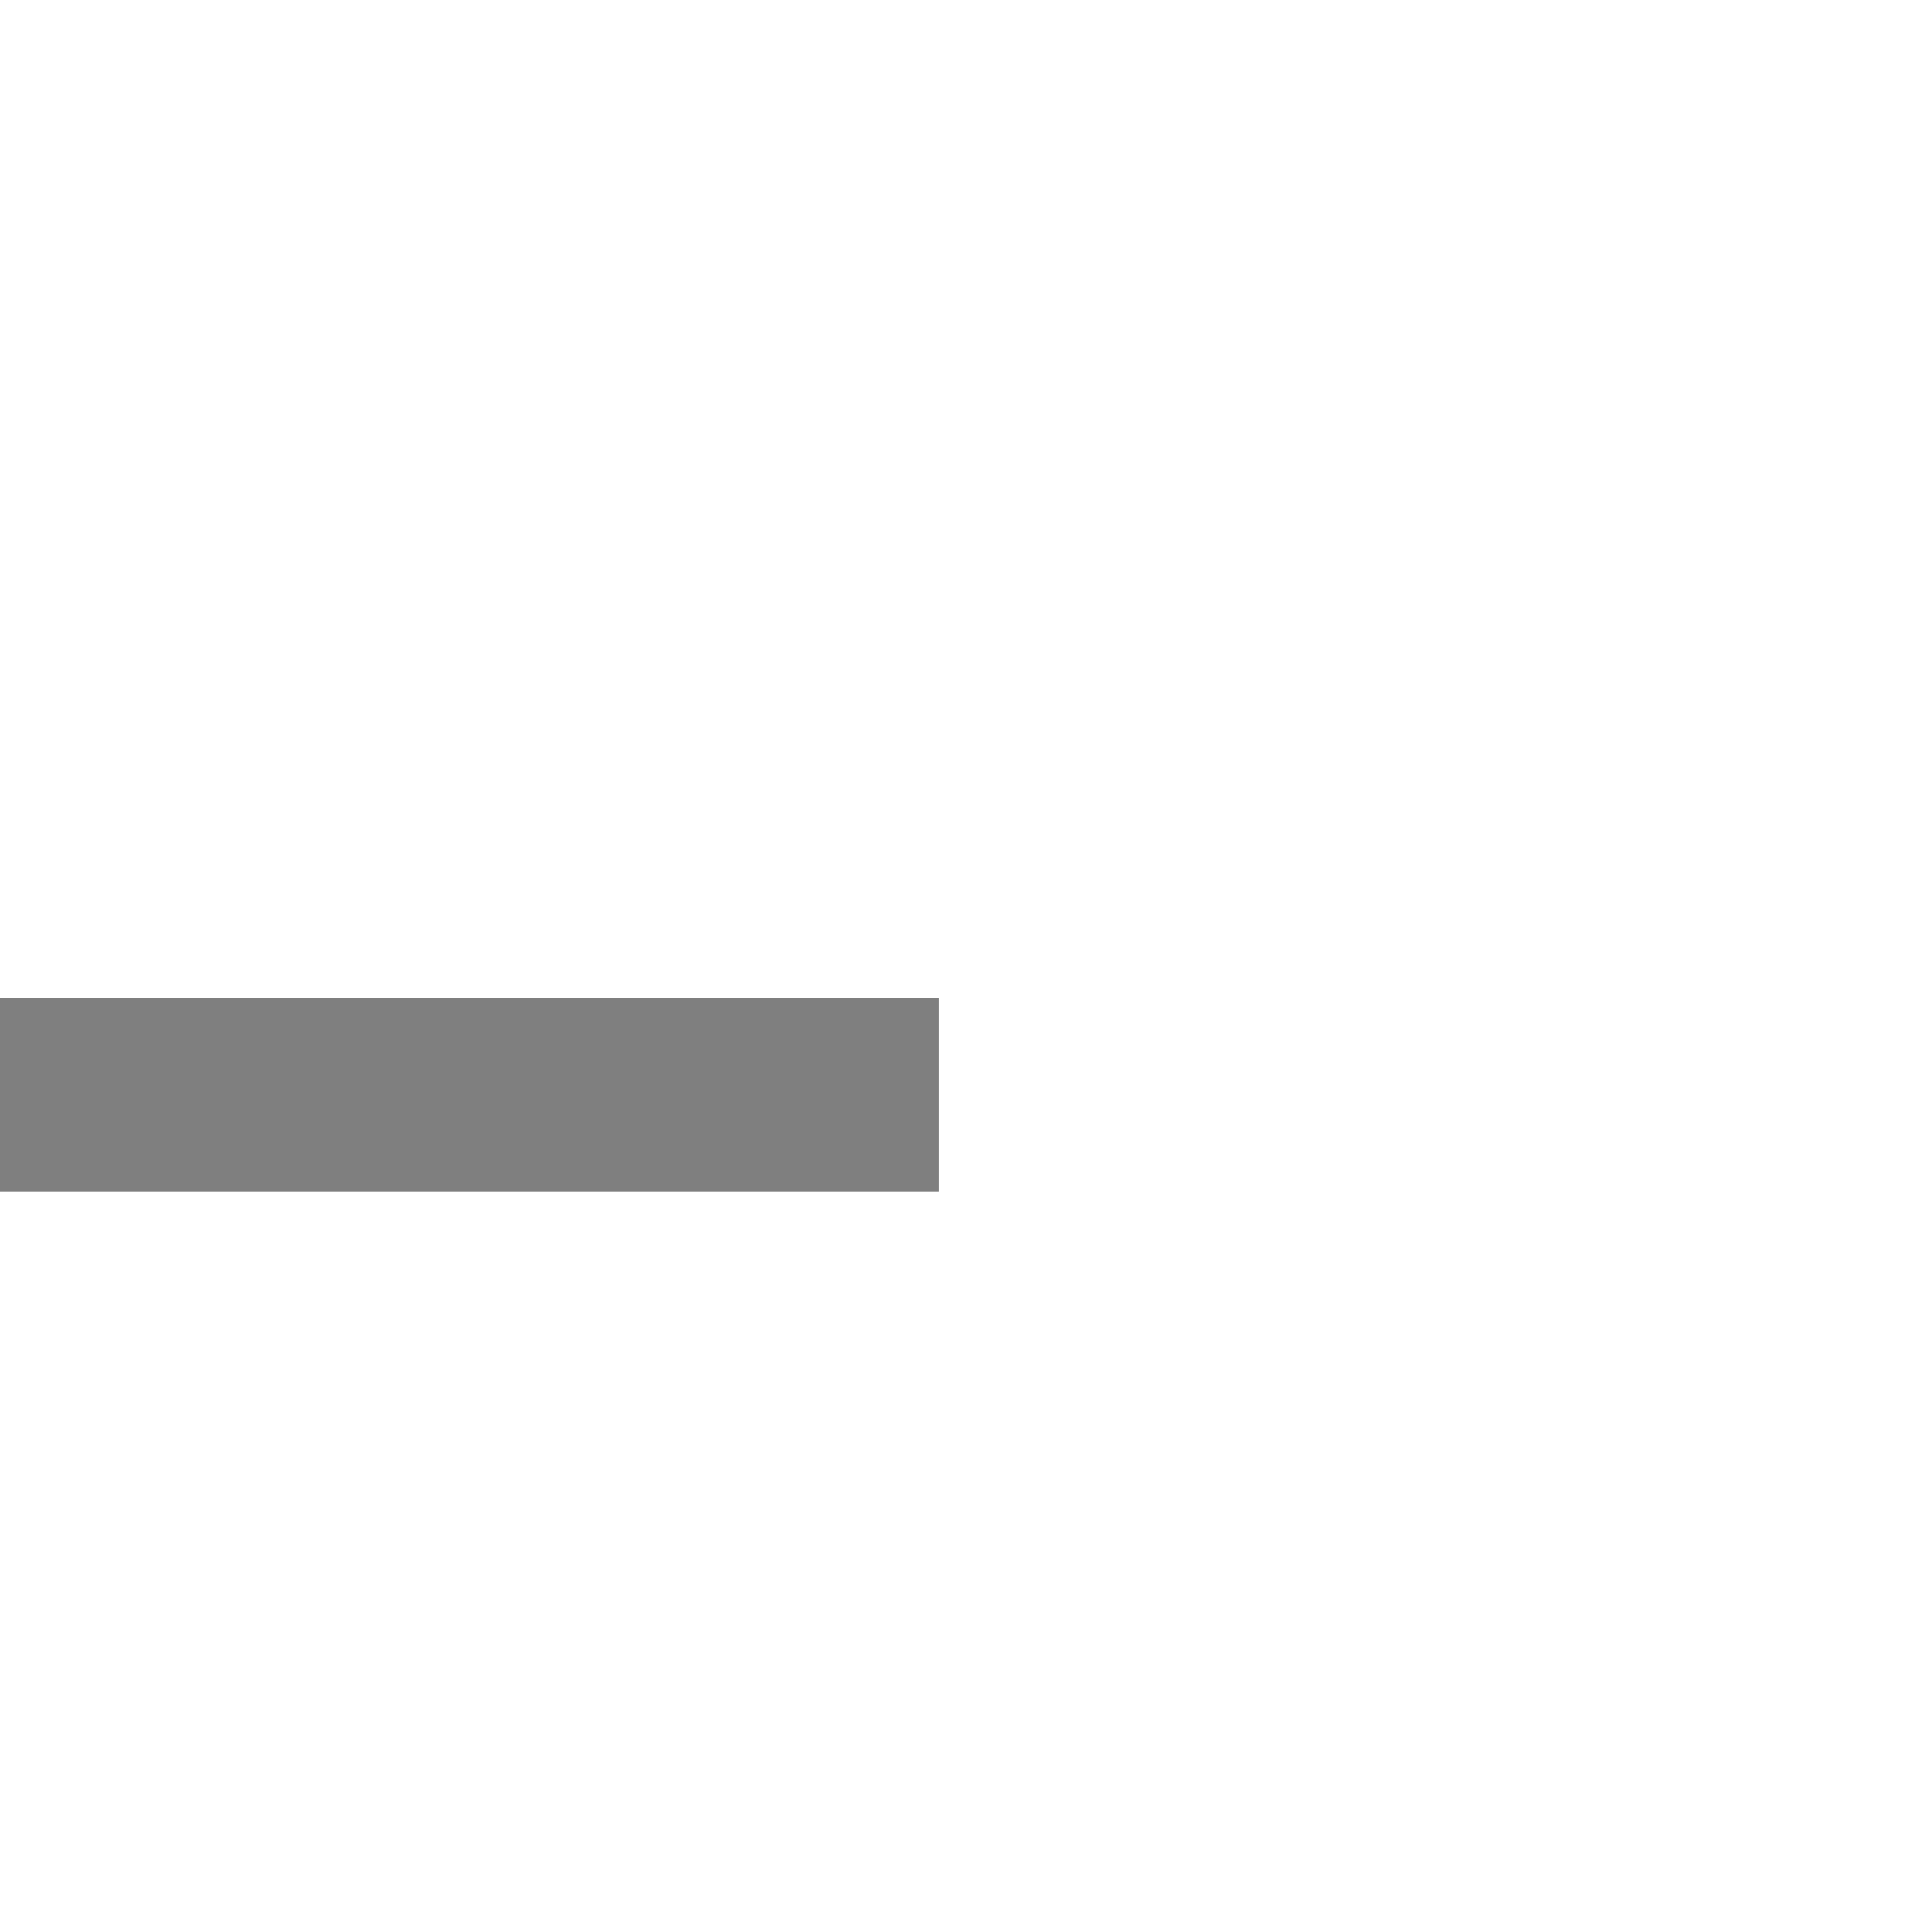
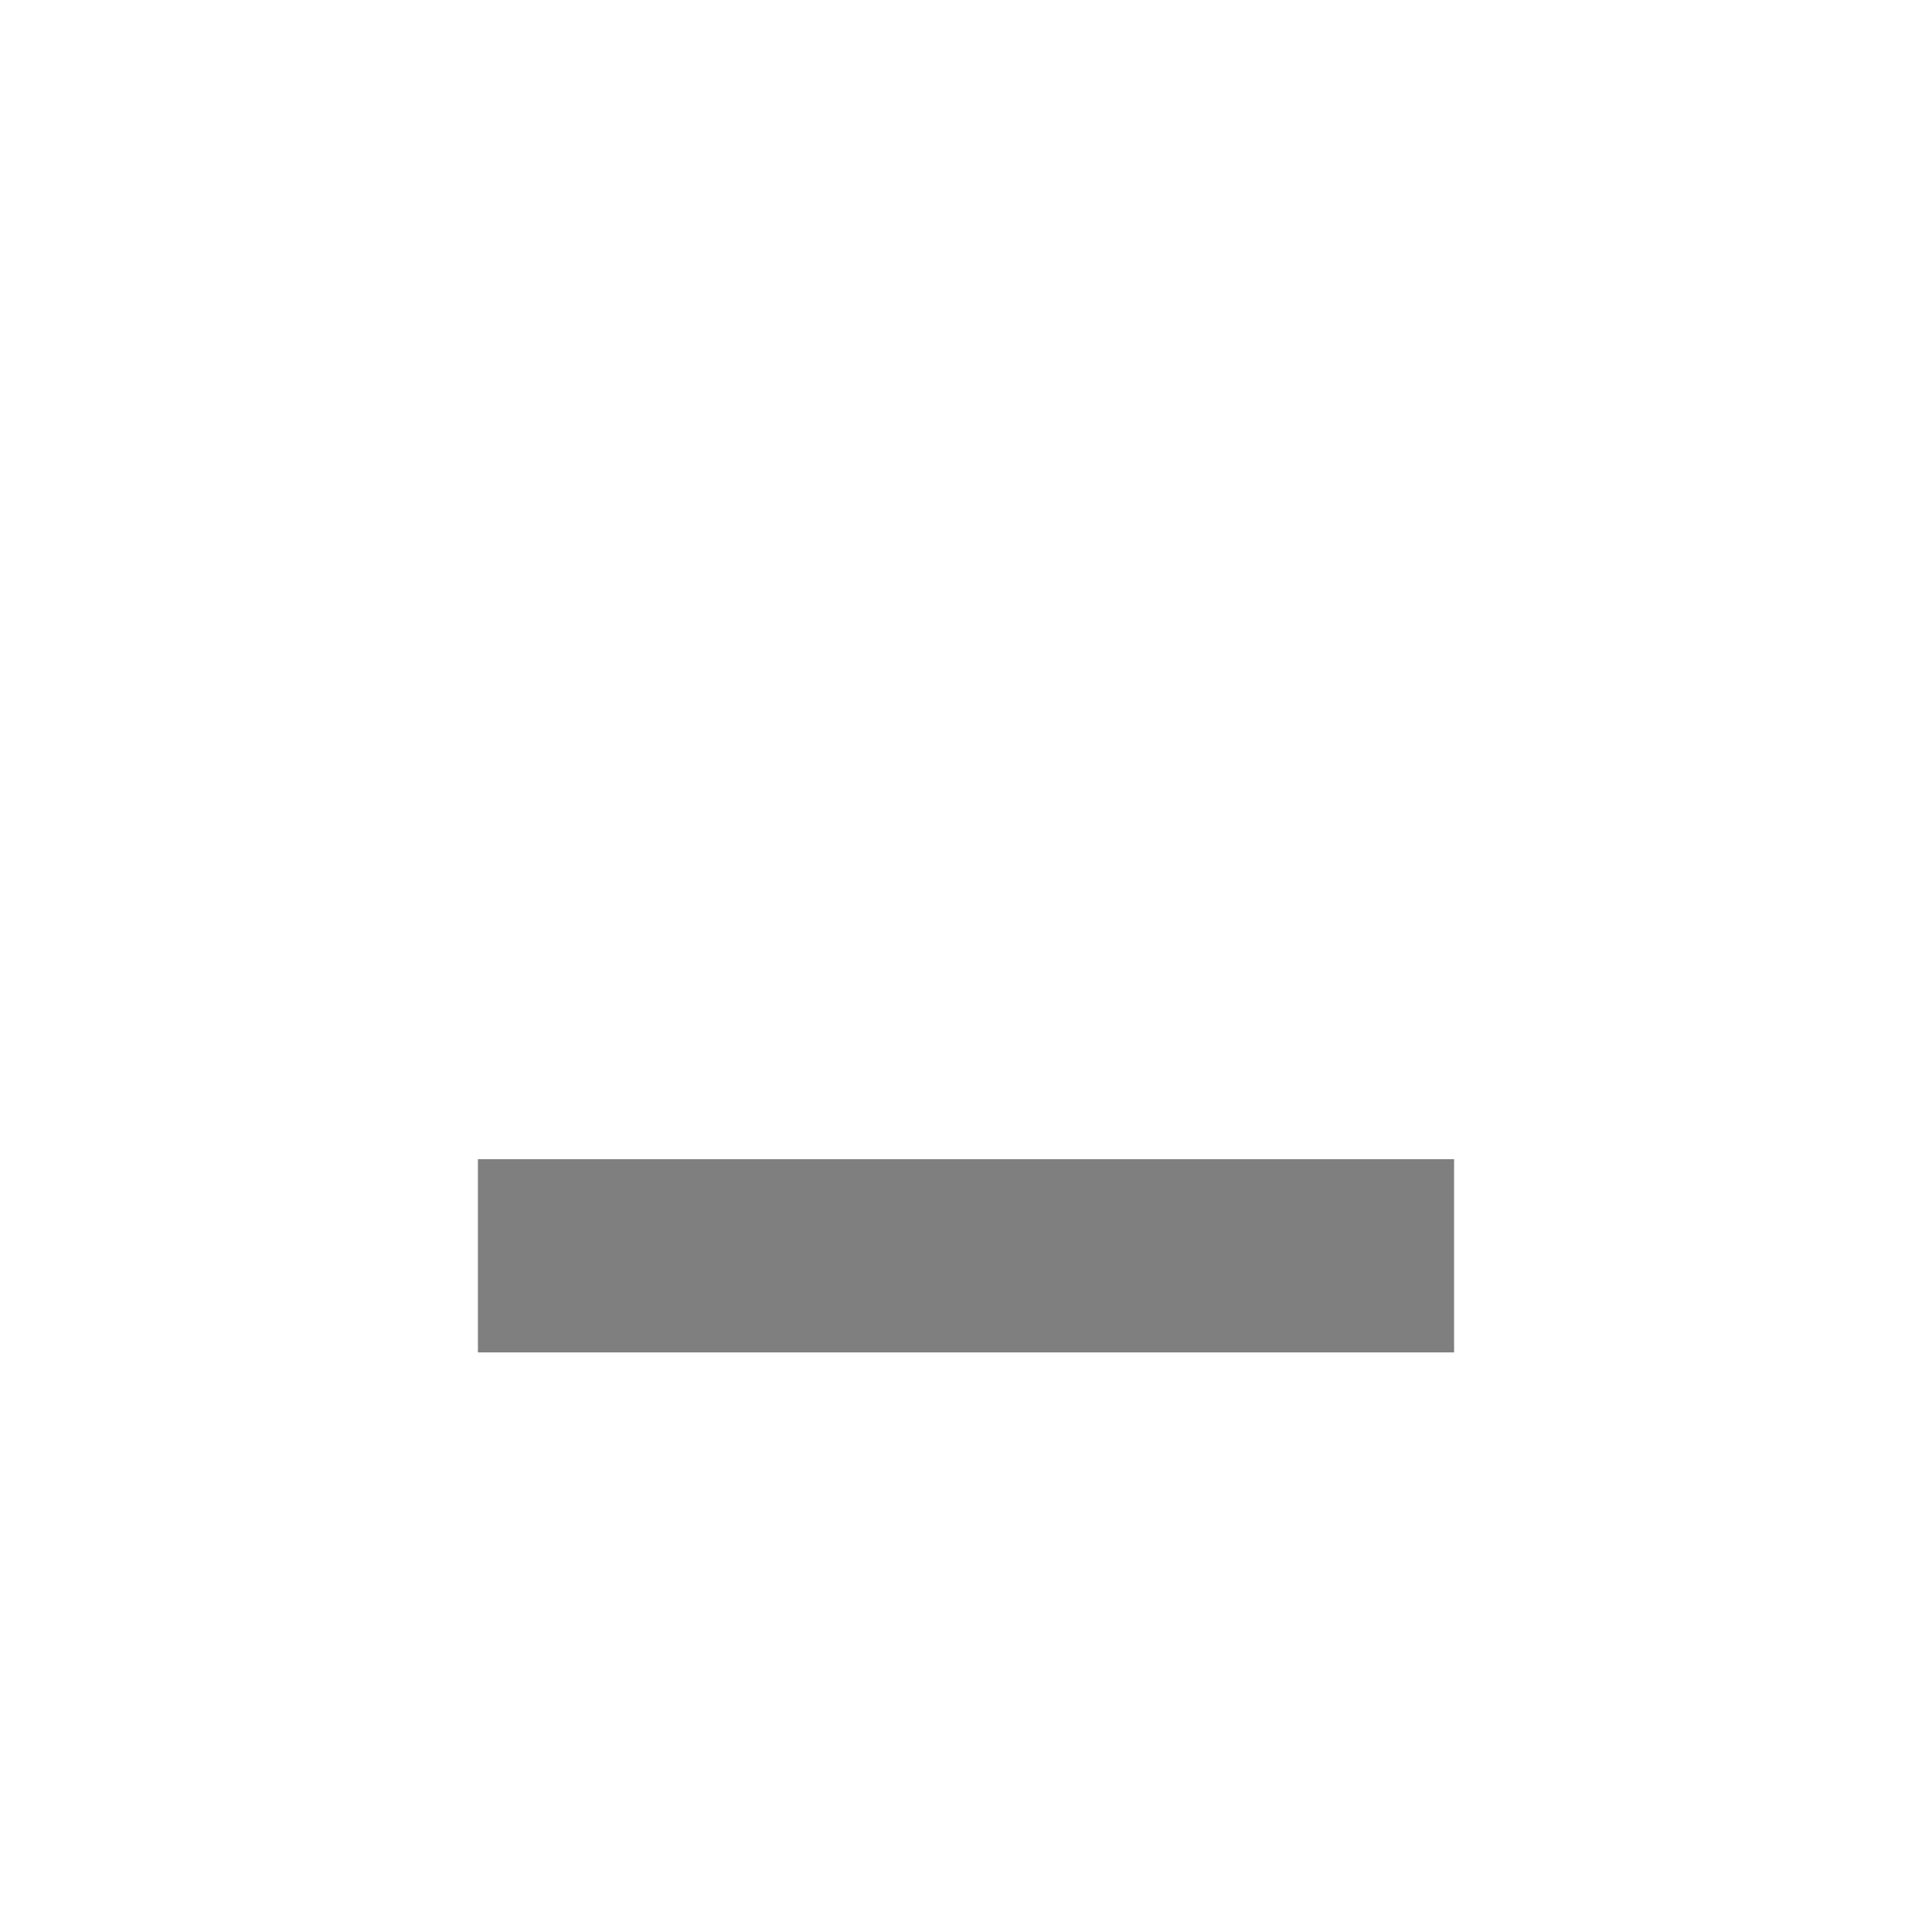
<svg xmlns="http://www.w3.org/2000/svg" baseProfile="full" height="100%" version="1.1" viewBox="0 0 300 300" width="100%">
  <defs />
-   <rect fill="black" fill-opacity="0.5" height="30" stroke="none" width="151.579" x="-5.789" y="155.0" />
+   <rect fill="black" fill-opacity="0.5" height="30" stroke="none" width="151.579" x="74.211" y="180.0" />
</svg>
